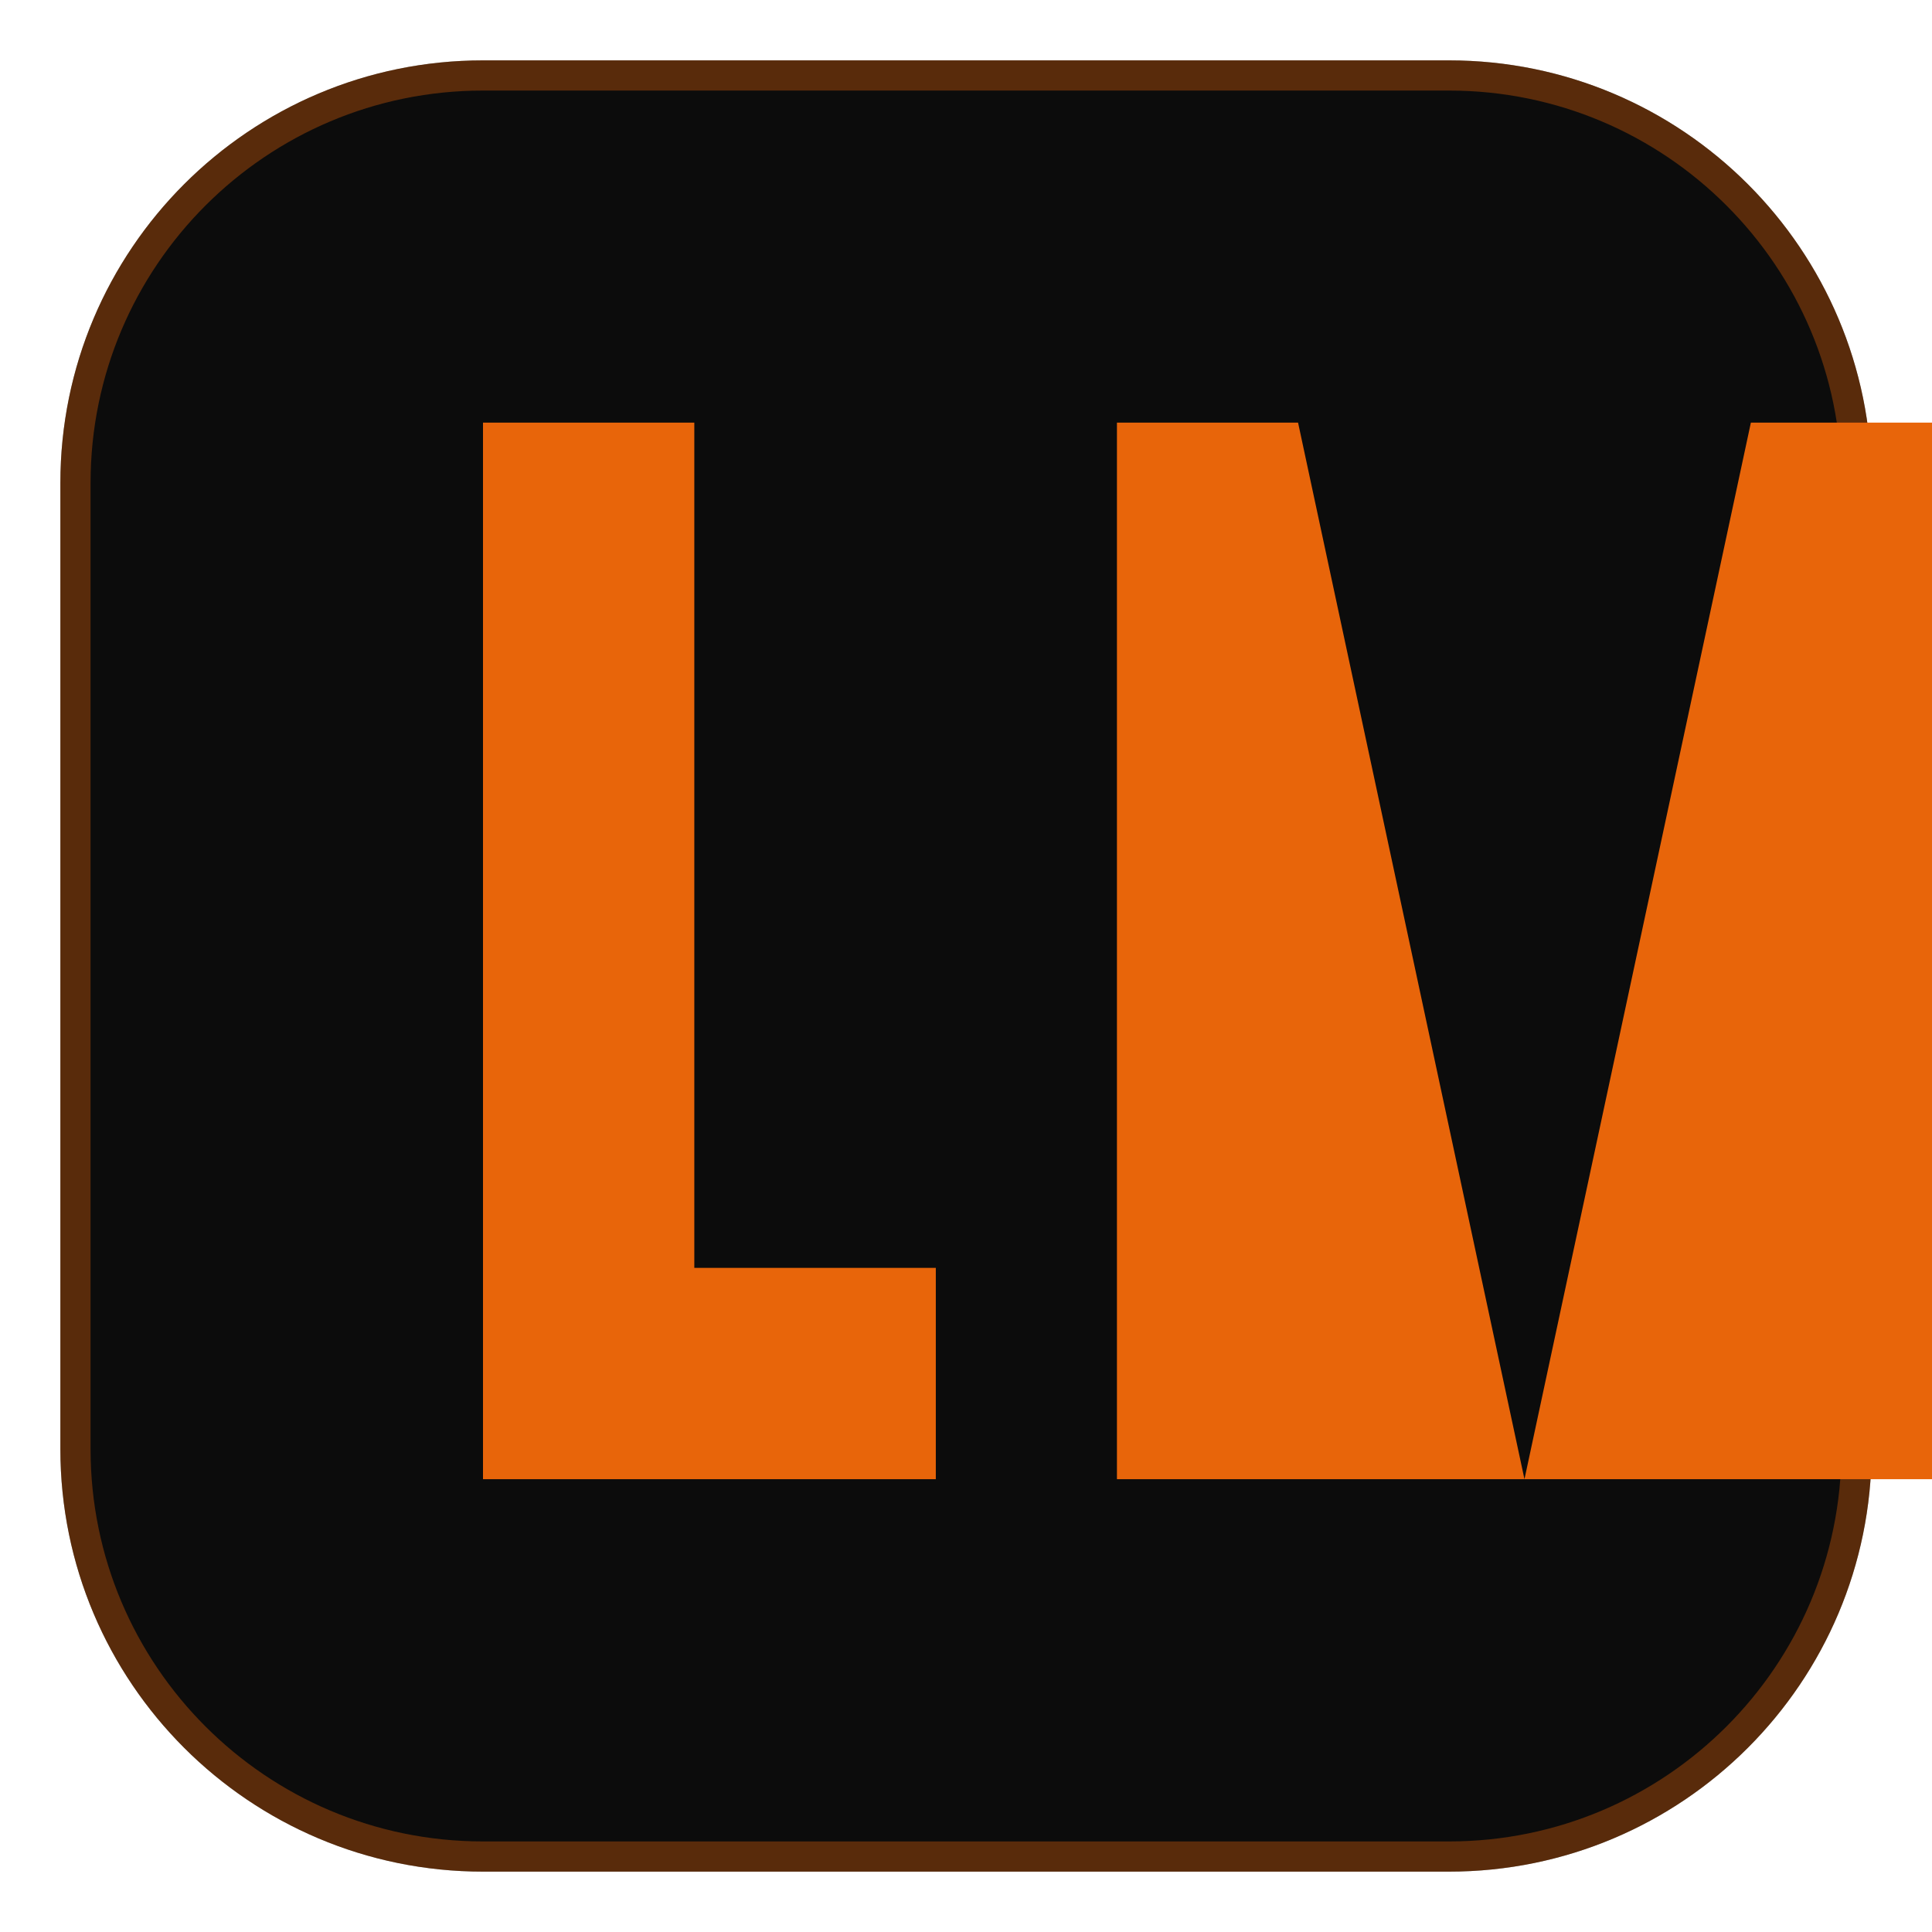
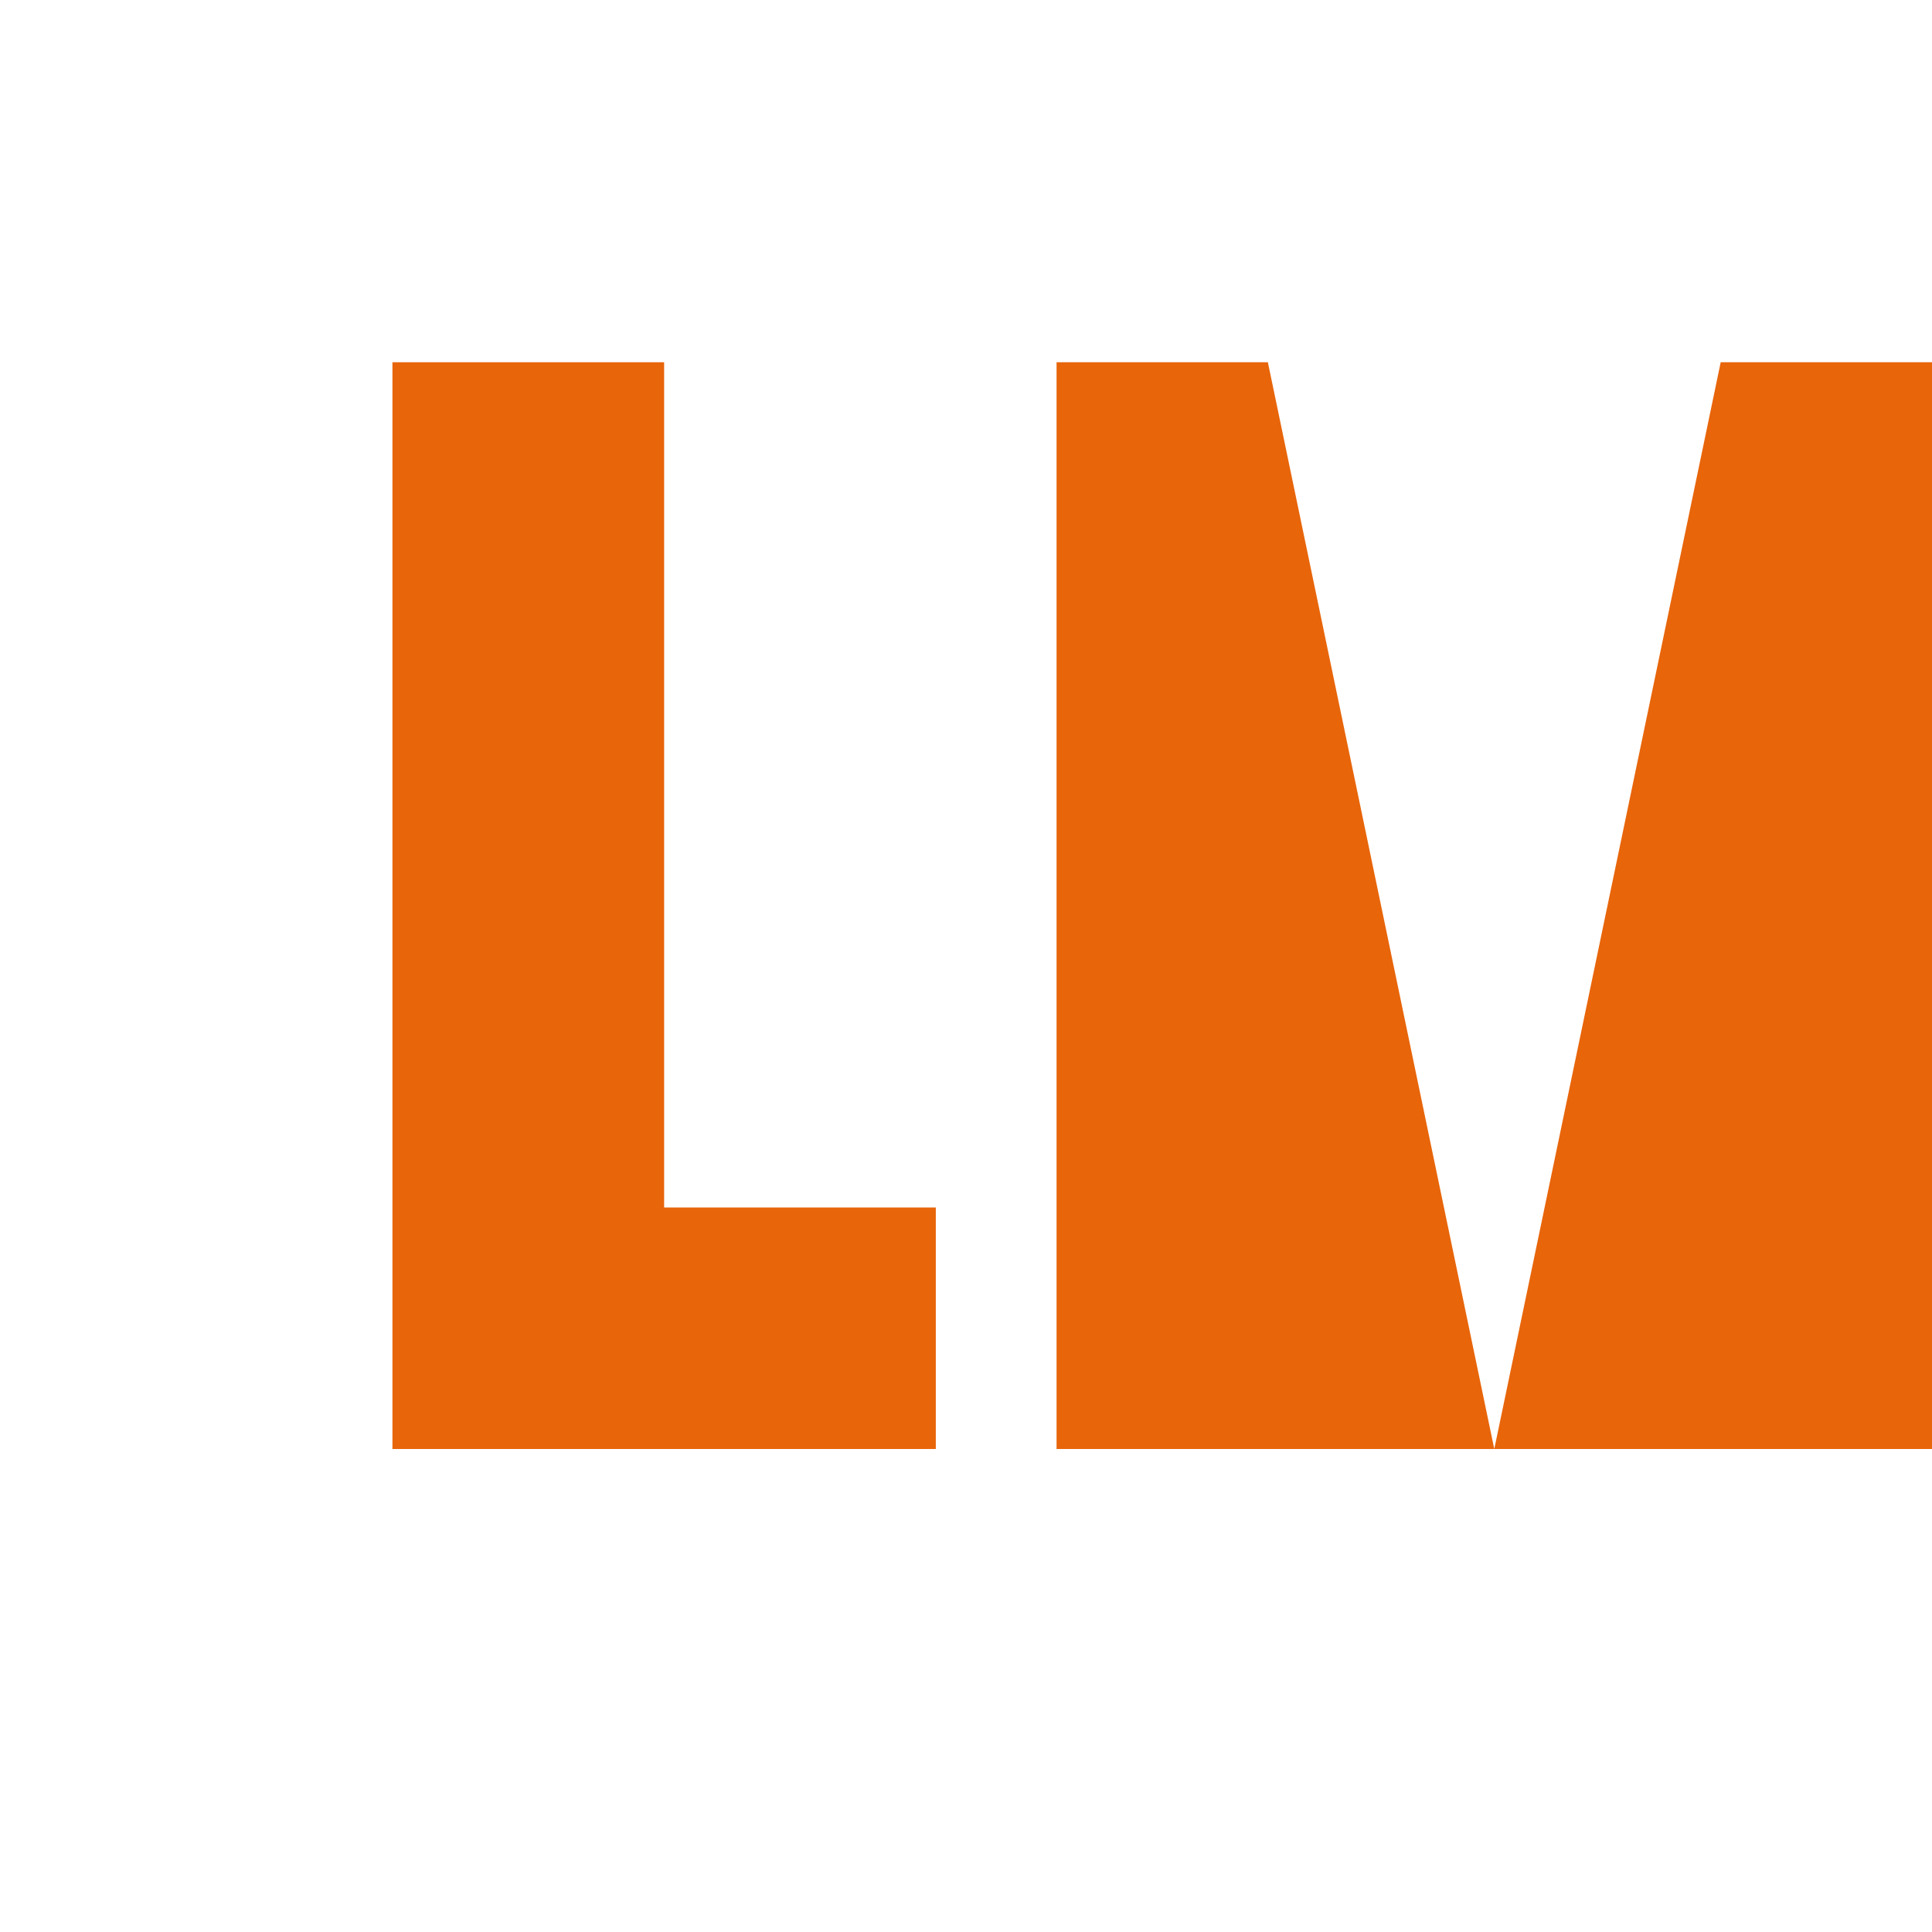
<svg xmlns="http://www.w3.org/2000/svg" viewBox="0 0 64 64" fill="none">
-   <rect x="2" y="2" width="60" height="60" rx="14" fill="#0c0c0c" />
-   <rect x="2.5" y="2.5" width="59" height="59" rx="13.5" stroke="#E8650A" stroke-opacity="0.35" stroke-width="1" />
-   <path d="M16 14 H23 V42 H31 V49 H16 Z" fill="#E8650A" />
-   <path d="M37 14 H43 L50.5 49 L58 14 H64 V49 L37 49 Z" fill="#E8650A" fill-rule="evenodd" />
+   <path d="M13 12 H22 V40 H31 V48 H13 Z" fill="#E8650A" />
+   <path d="M35 12 H42 L49.5 48 L57 12 H64 V48 L35 48 Z" fill="#E8650A" fill-rule="evenodd" />
</svg>
